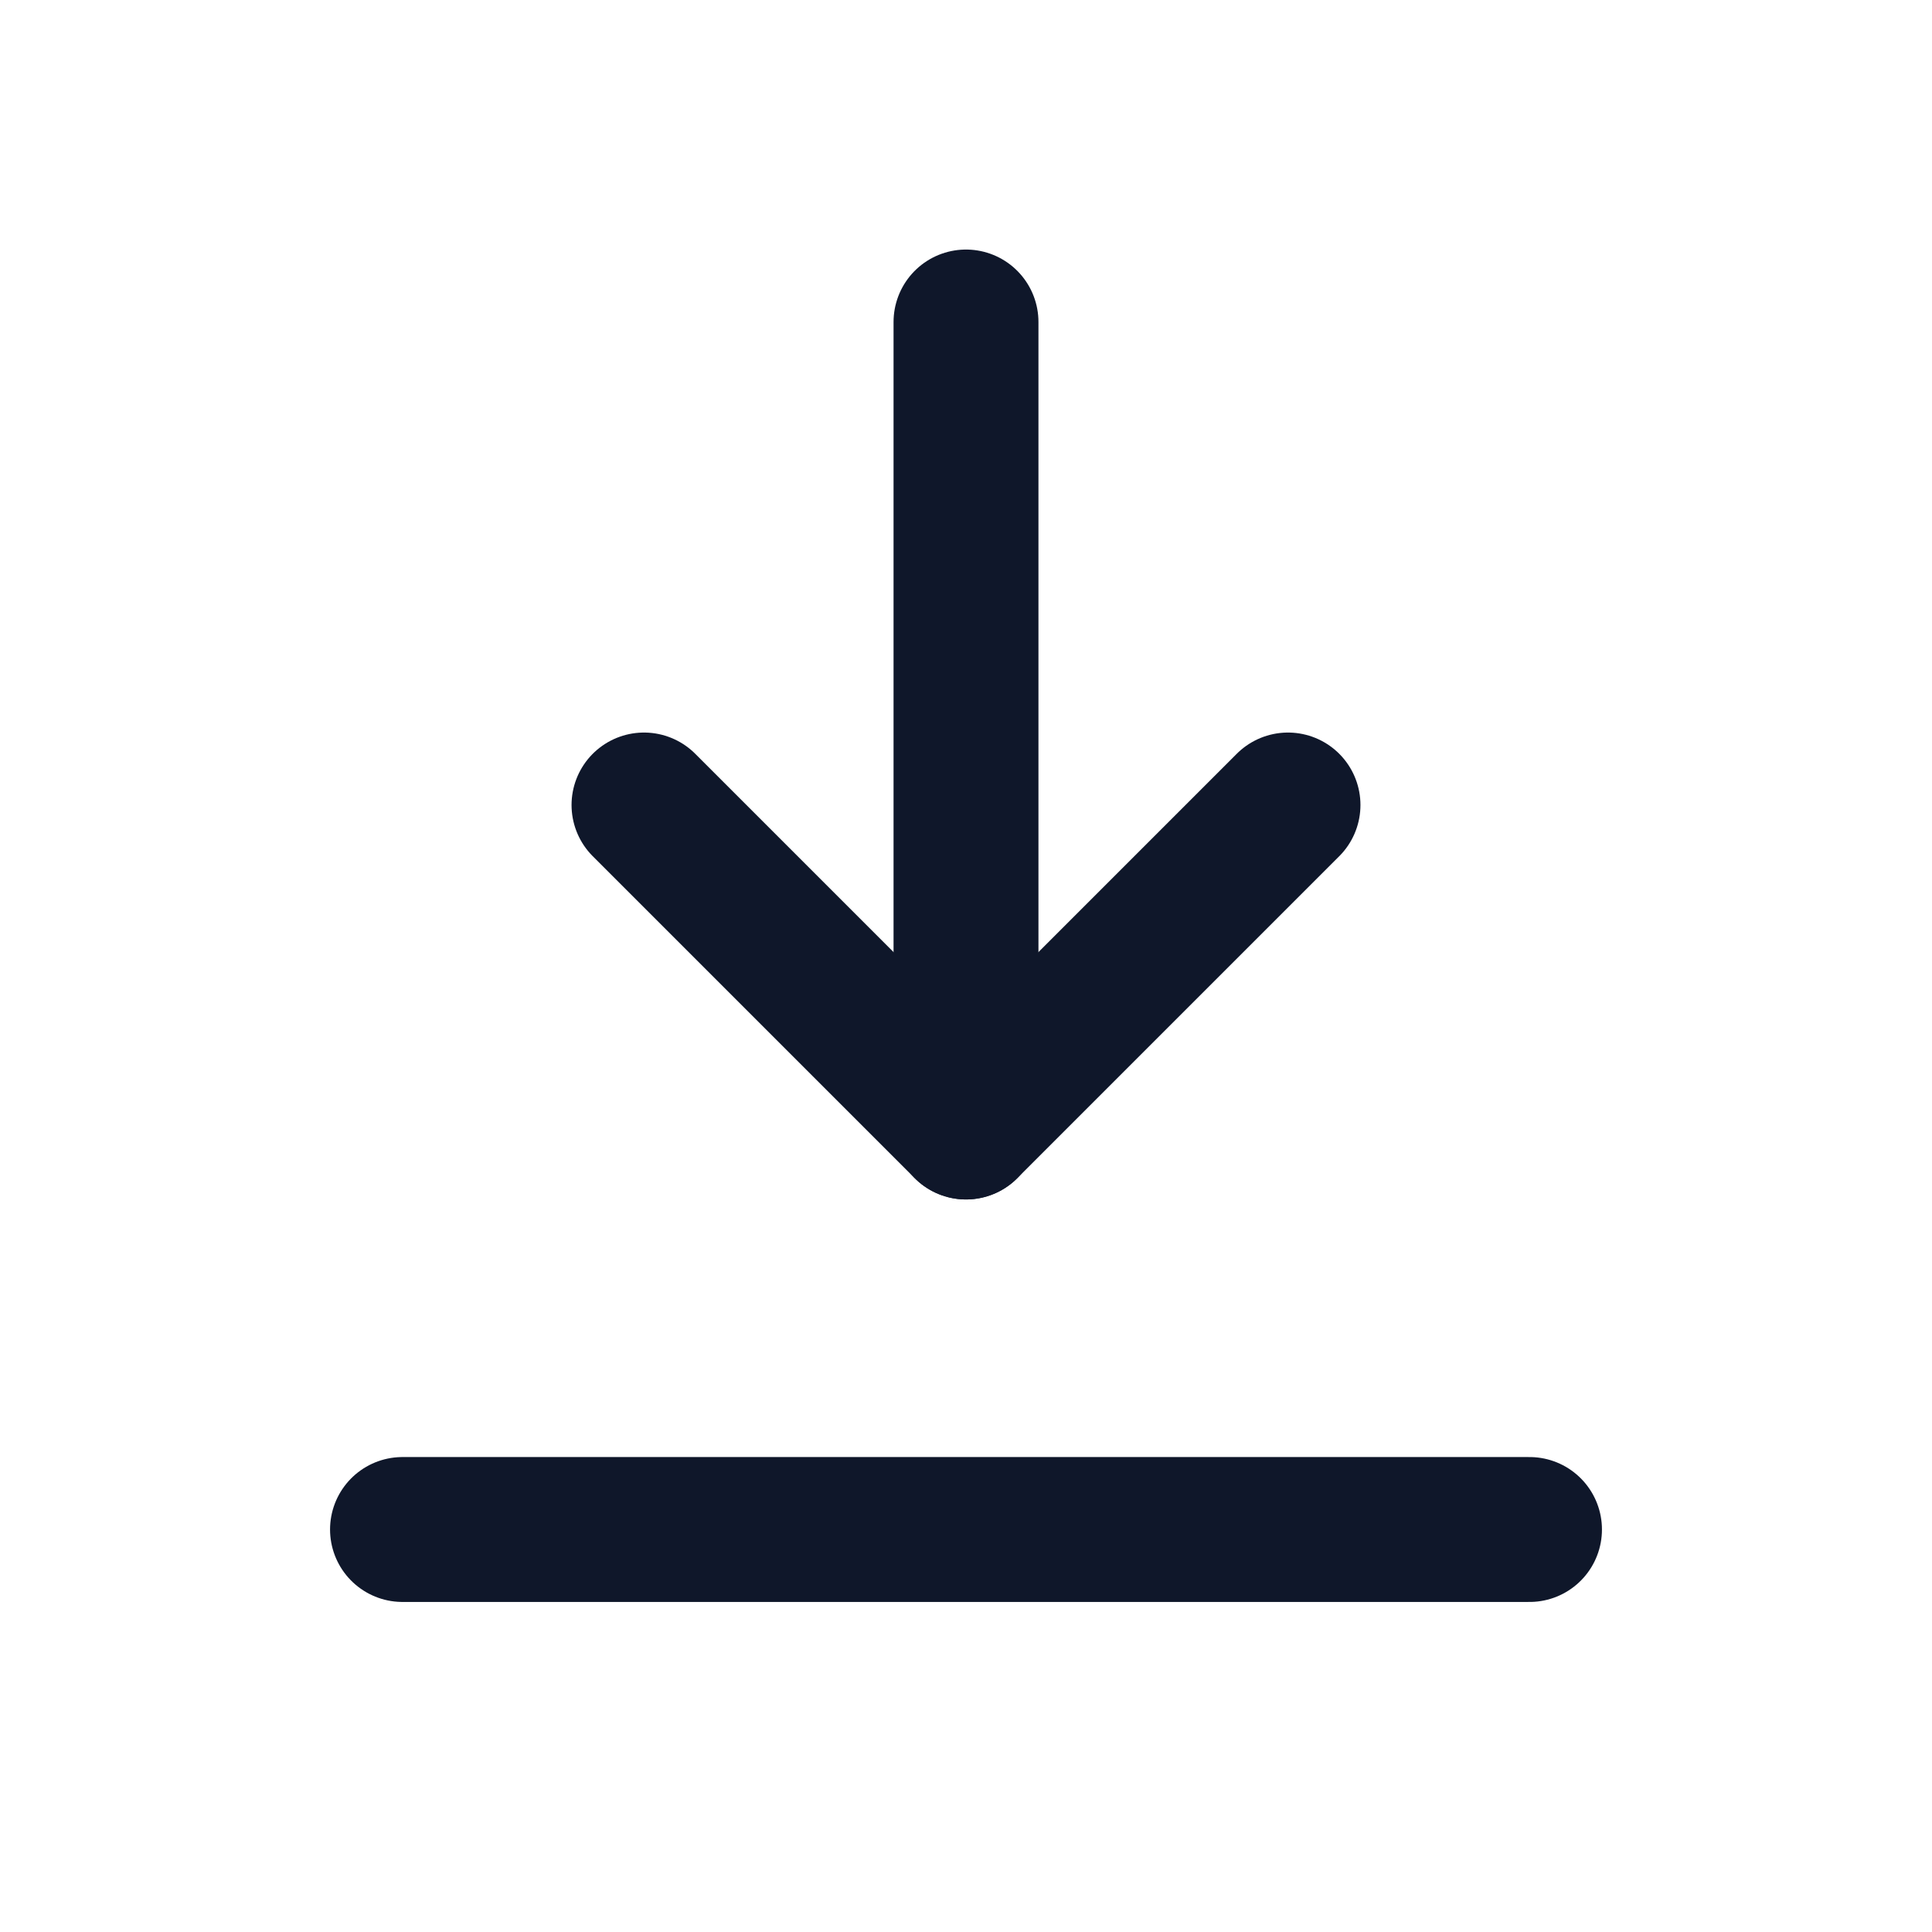
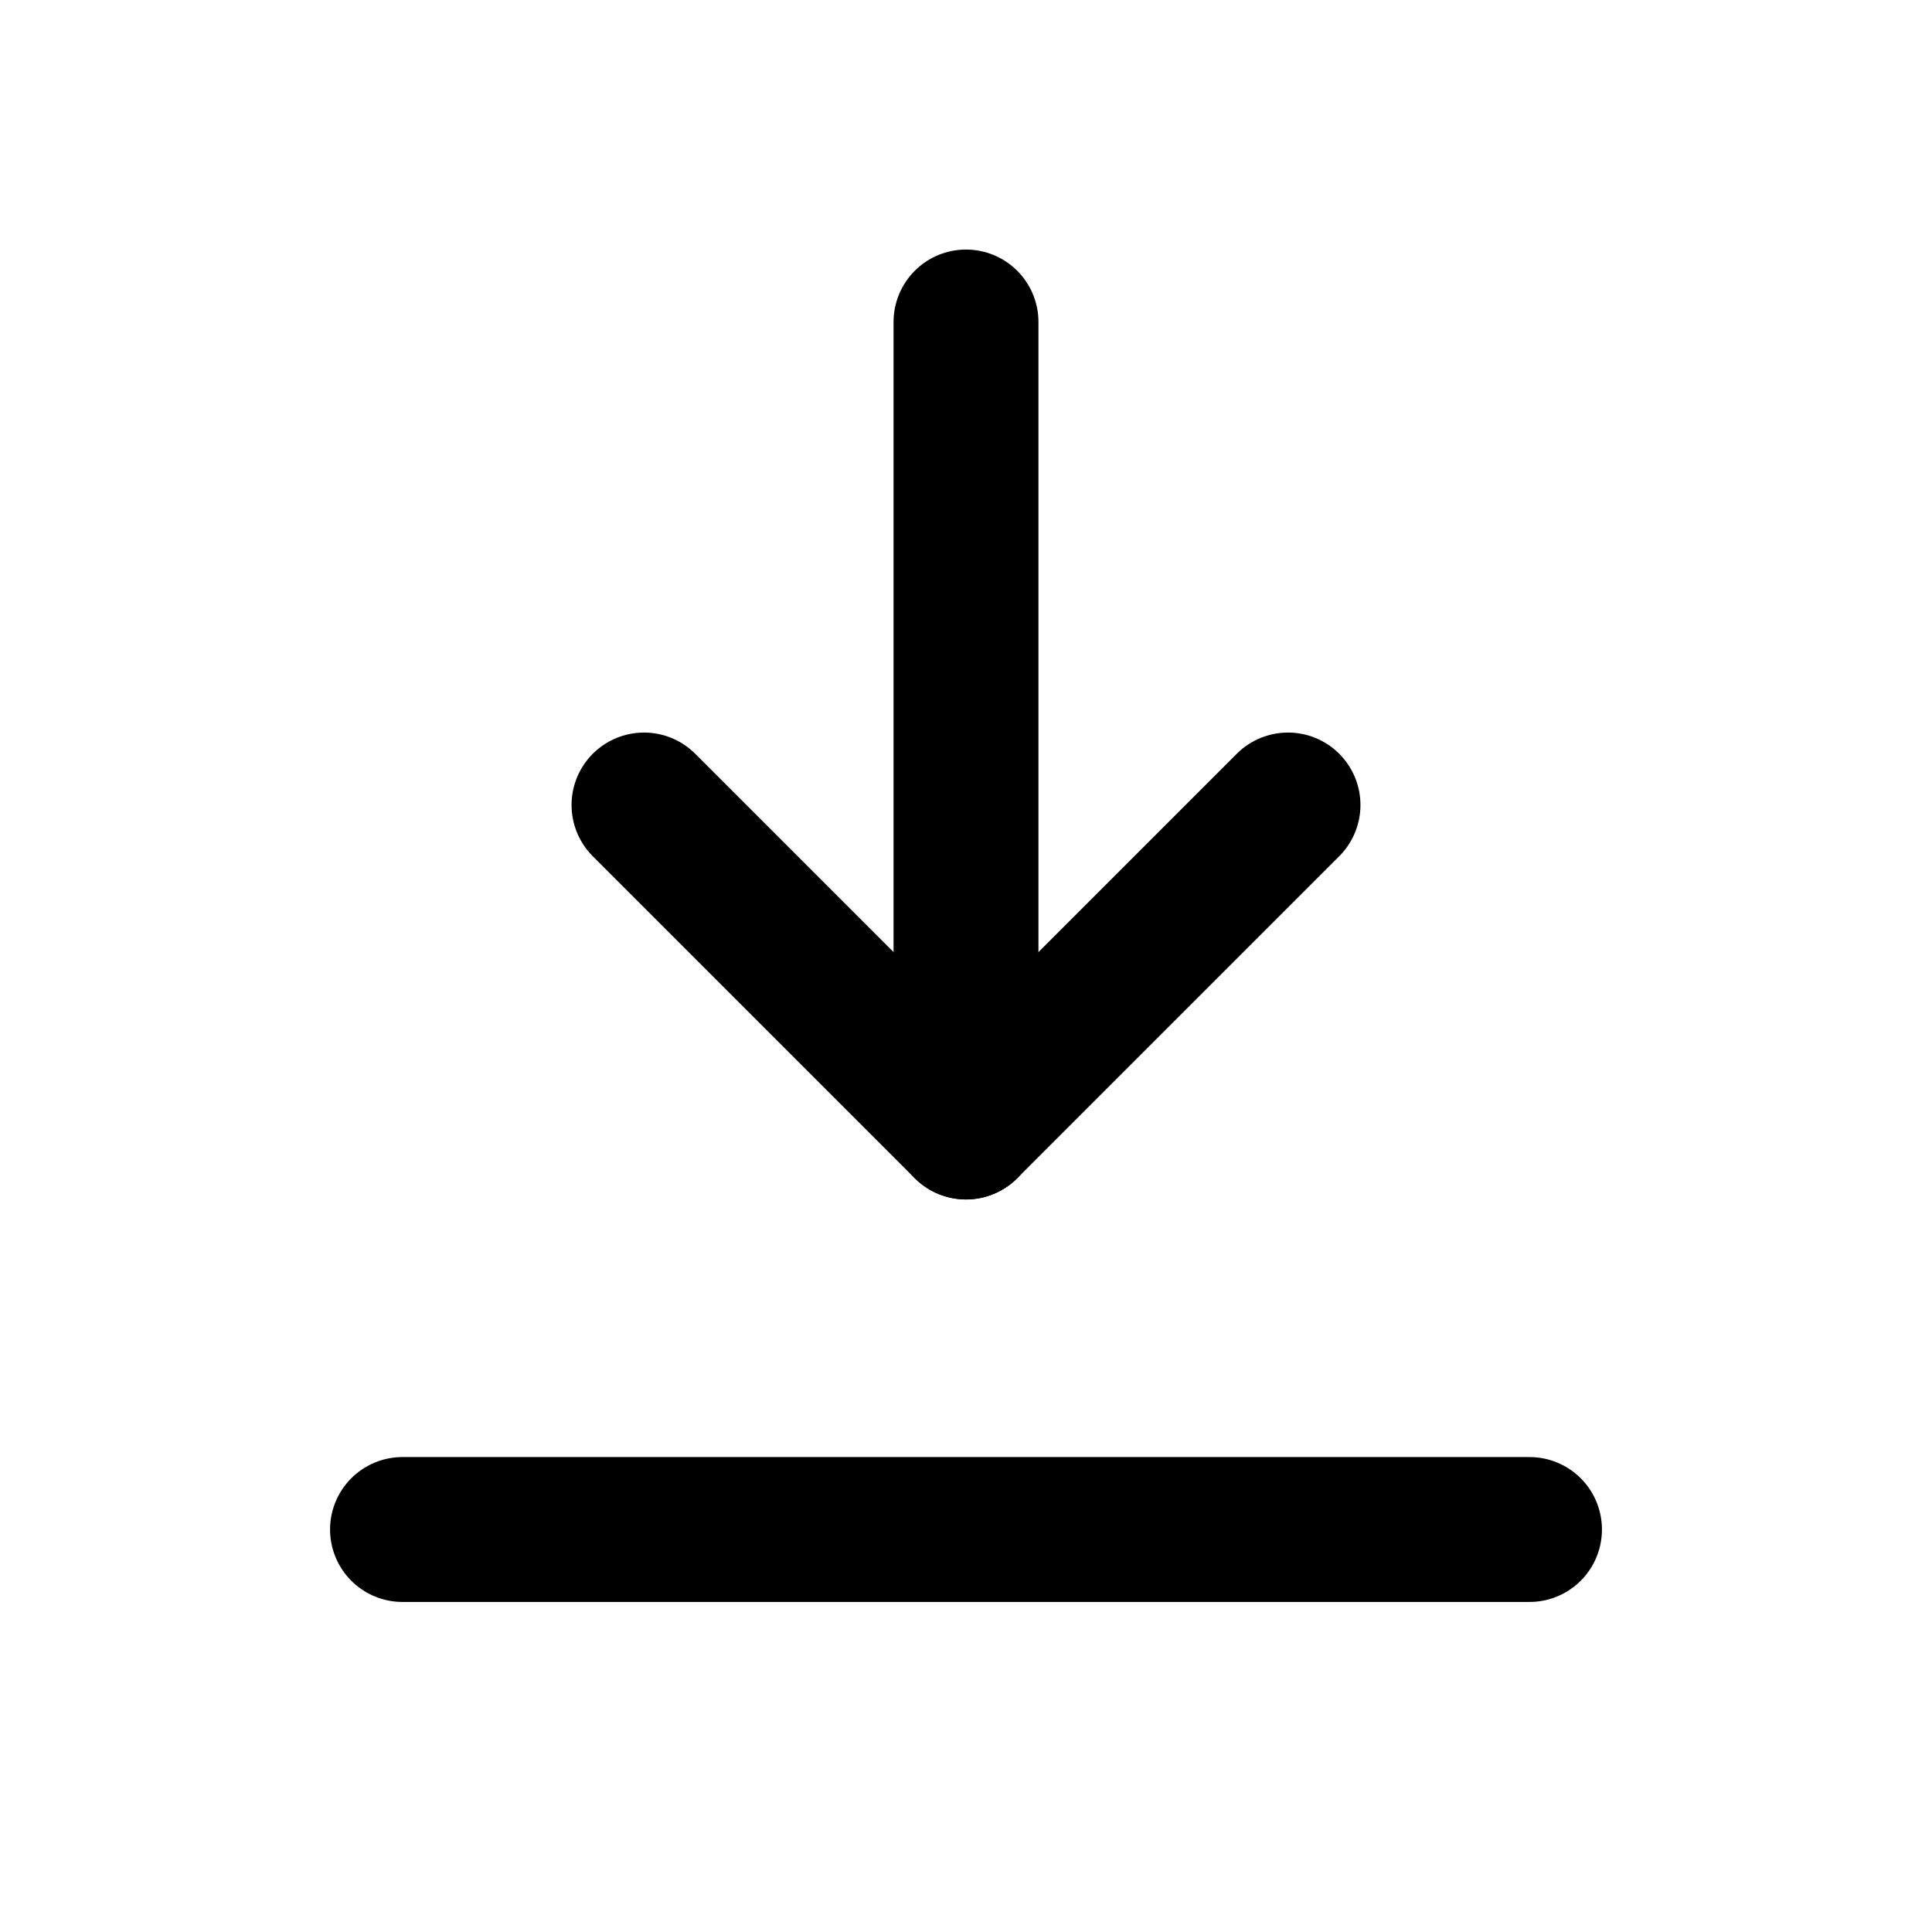
- <svg xmlns="http://www.w3.org/2000/svg" viewBox="0 0 24 24" fill="none" stroke="#0f172a" stroke-width="1.8" stroke-linecap="round" stroke-linejoin="round">
+ <svg xmlns="http://www.w3.org/2000/svg" viewBox="0 0 24 24" fill="none" stroke="currentColor" stroke-width="1.8" stroke-linecap="round" stroke-linejoin="round">
  <path d="M12 4v10" />
  <path d="M8 10l4 4 4-4" />
  <path d="M5 19h14" />
</svg>
